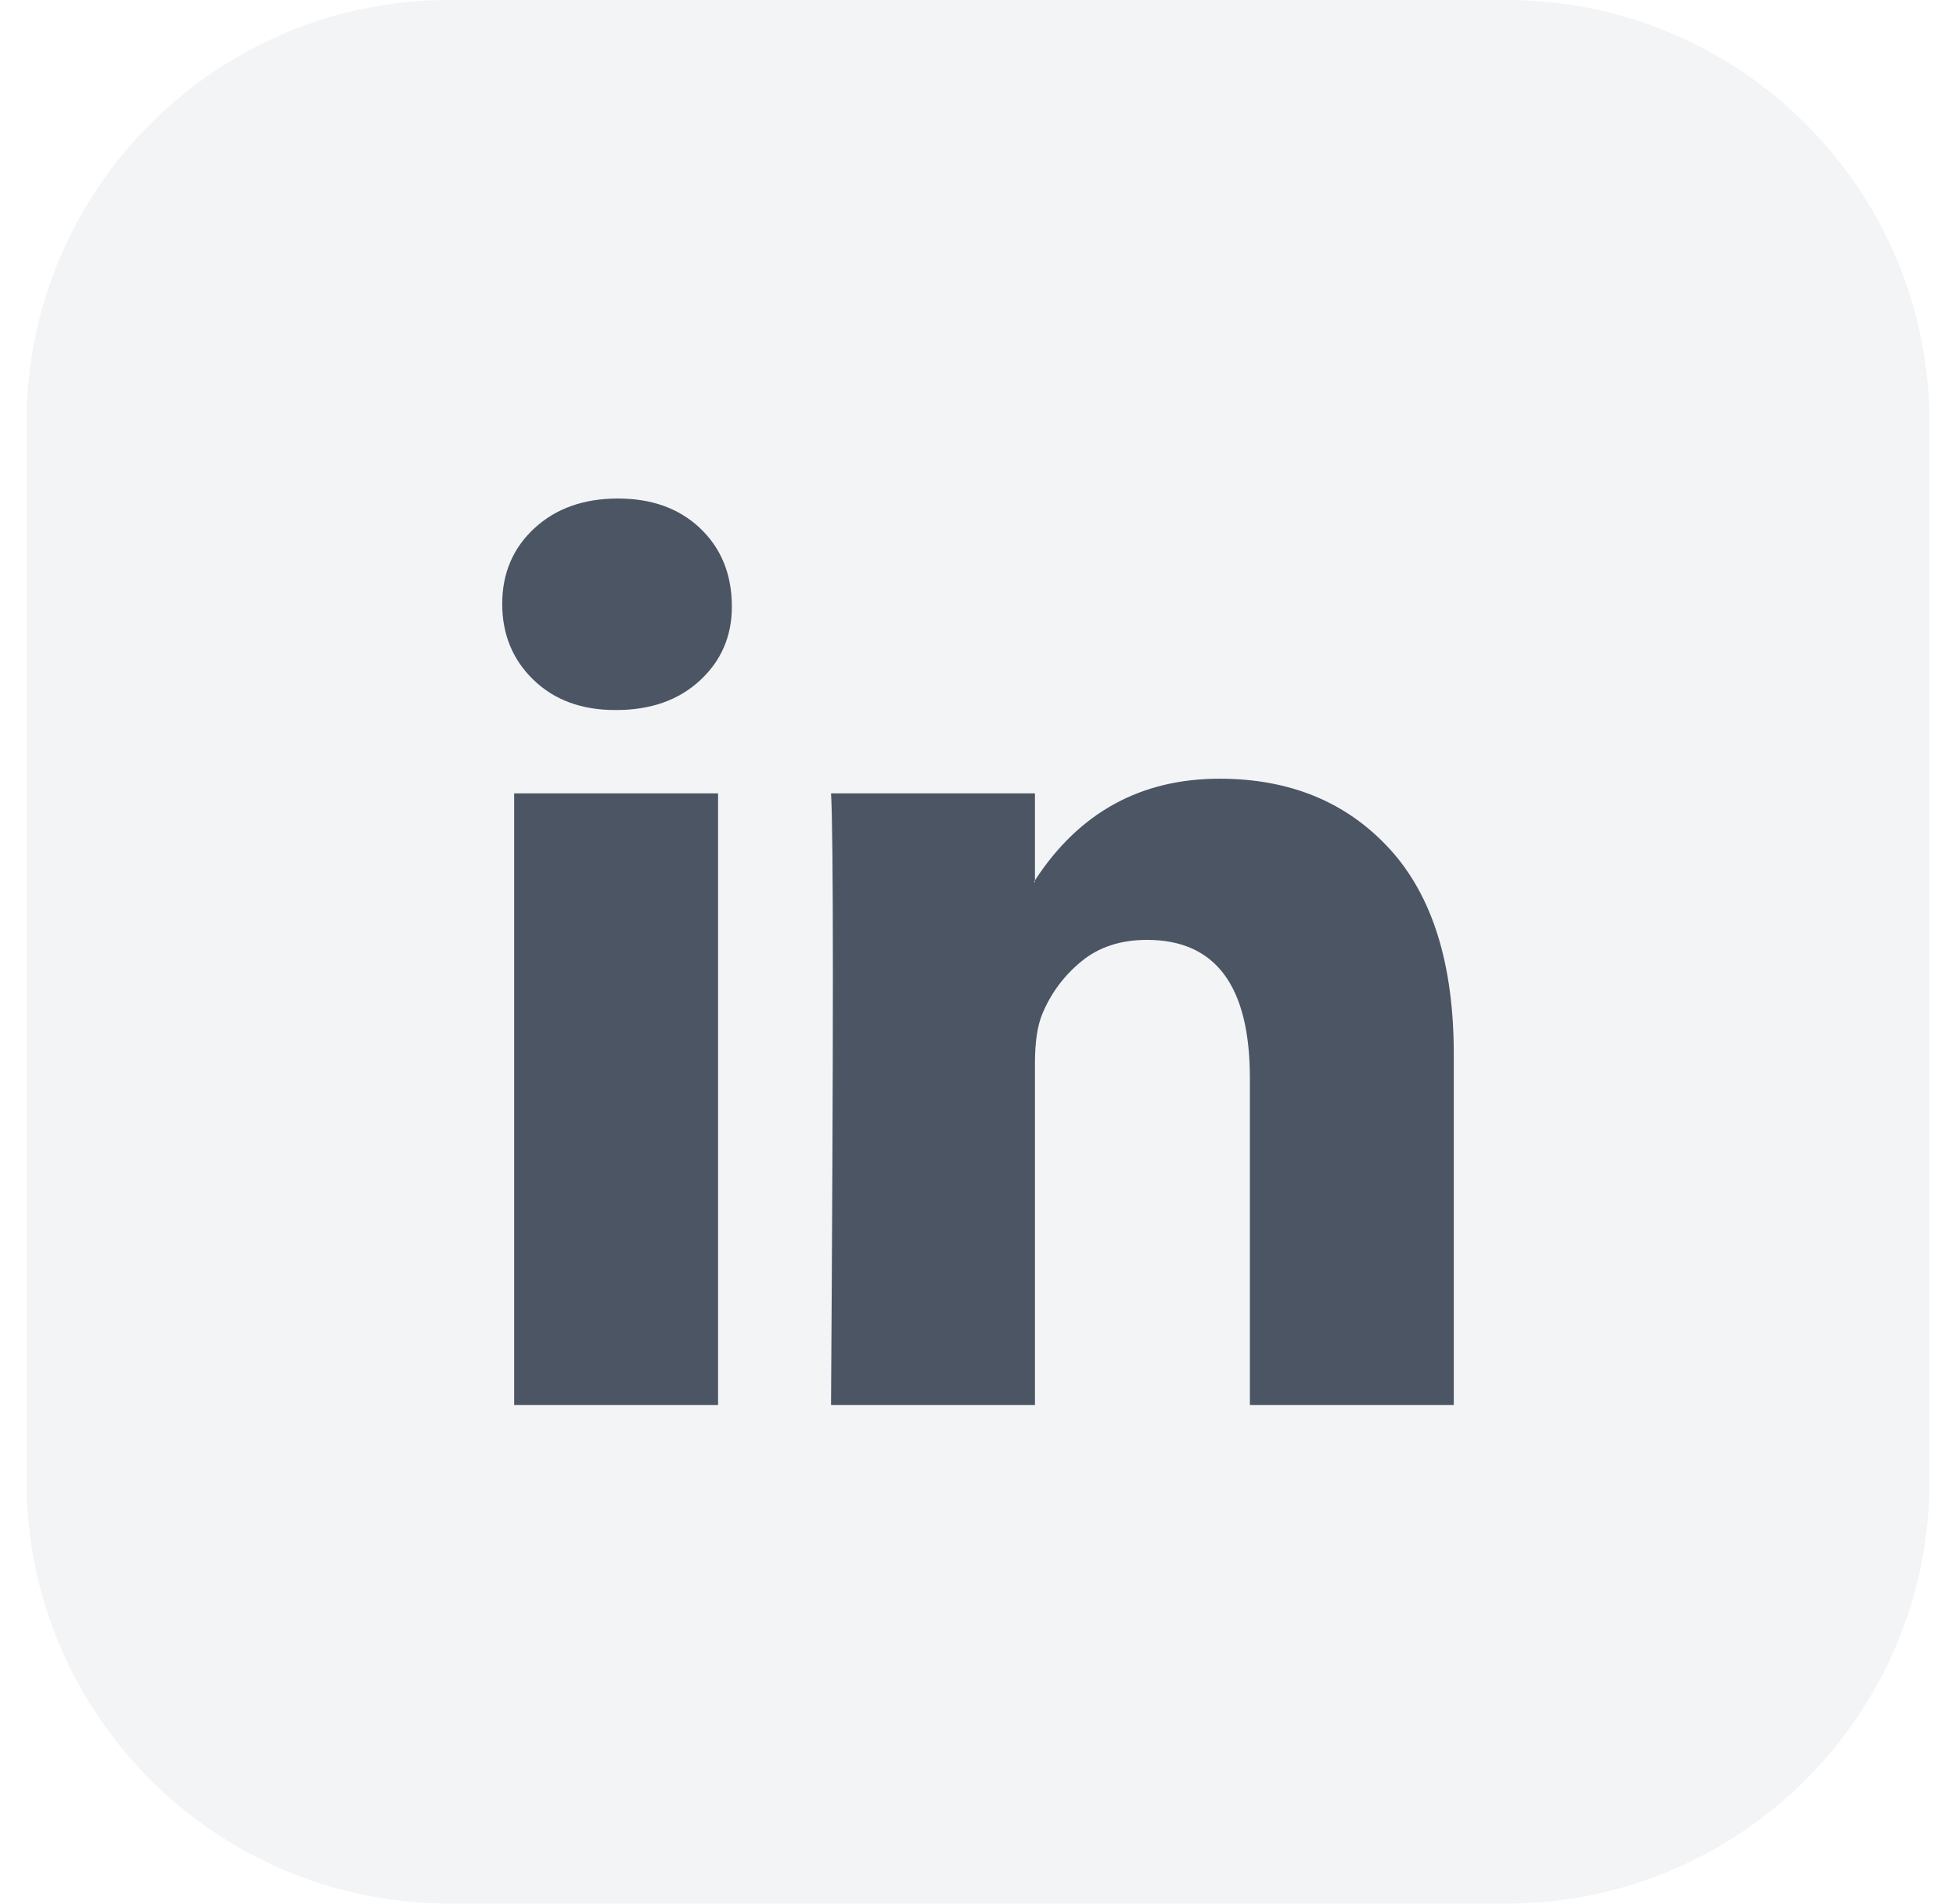
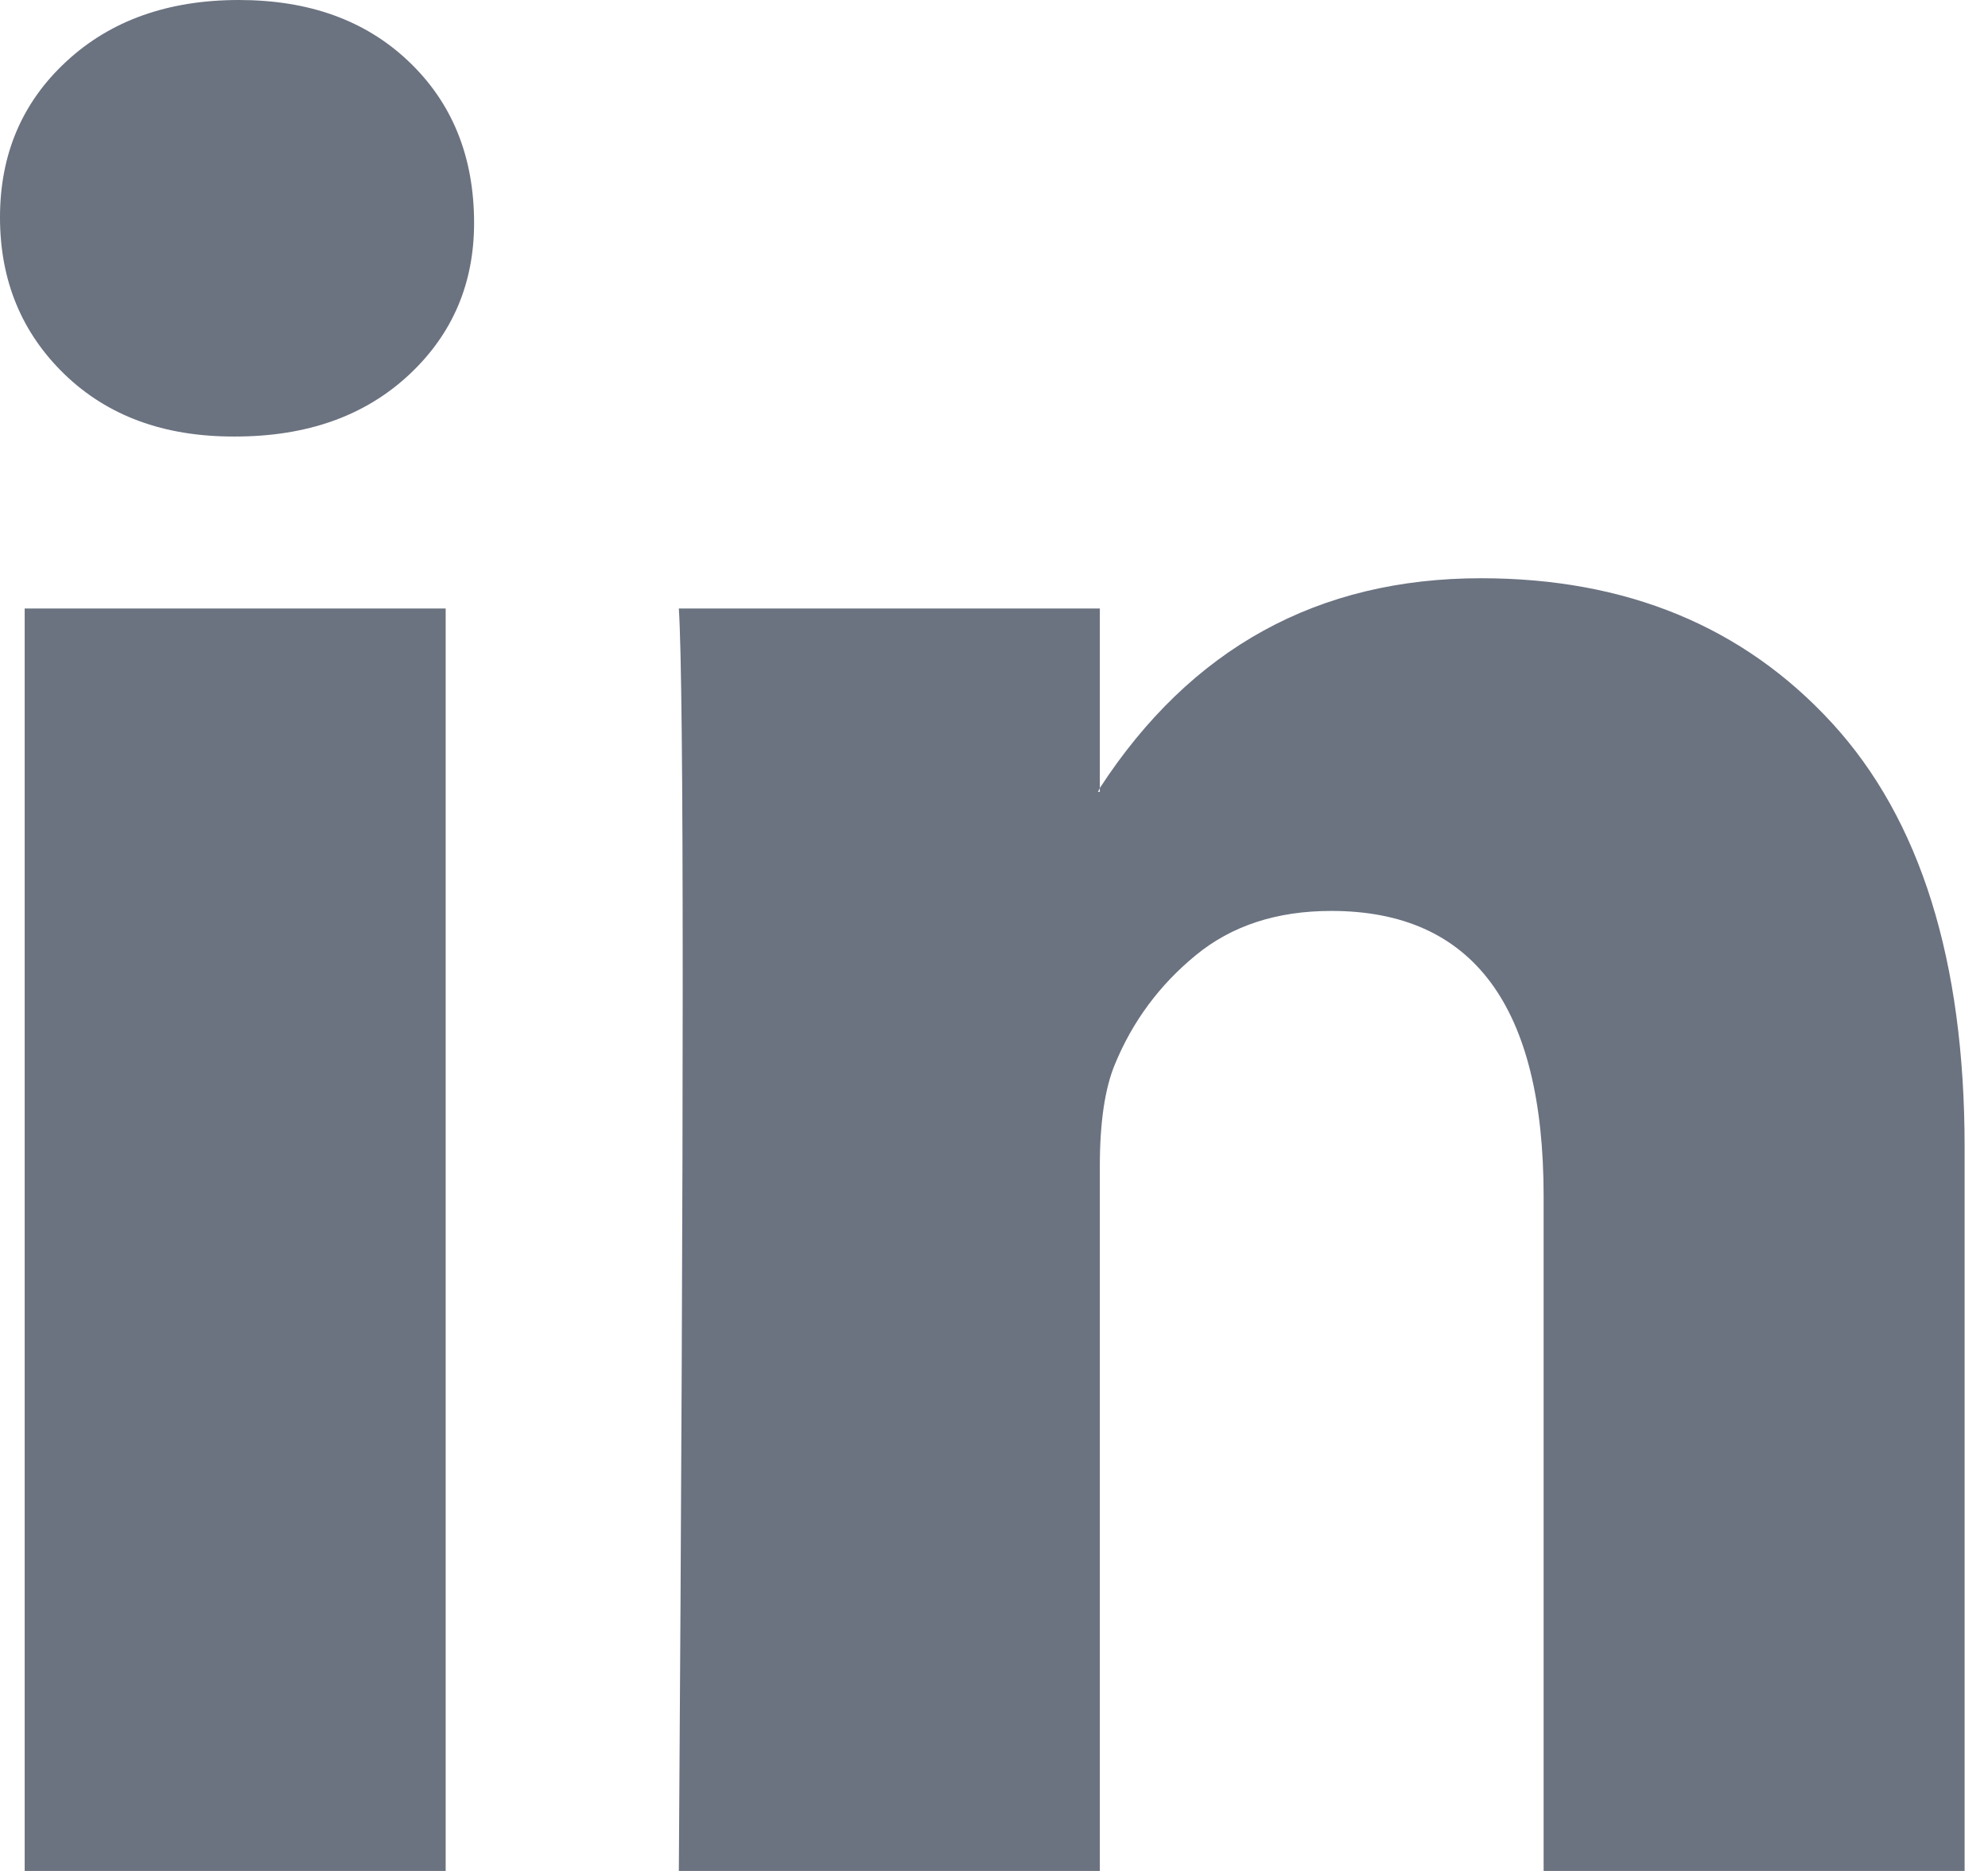
- <svg xmlns="http://www.w3.org/2000/svg" width="37" height="36" viewBox="0 0 37 36" fill="none">
-   <g id="Social Media Icon Square/LinkedIn">
-     <g id="Group 73">
-       <rect id="Social Media Icon" x="0.5" width="36" height="36" rx="8" fill="#F3F4F6" />
-       <path id="LinkedIn" d="M9.5 11.42C9.5 10.843 9.703 10.366 10.108 9.991C10.514 9.616 11.04 9.428 11.689 9.428C12.326 9.428 12.842 9.613 13.236 9.983C13.641 10.364 13.844 10.86 13.844 11.472C13.844 12.026 13.647 12.488 13.253 12.857C12.848 13.238 12.315 13.428 11.654 13.428H11.637C11 13.428 10.485 13.238 10.091 12.857C9.697 12.476 9.5 11.997 9.5 11.42ZM9.726 26.571V15.004H13.583V26.571H9.726ZM15.72 26.571H19.577V20.112C19.577 19.708 19.624 19.397 19.716 19.177C19.878 18.785 20.125 18.453 20.455 18.182C20.785 17.91 21.199 17.775 21.697 17.775C22.994 17.775 23.643 18.646 23.643 20.39V26.571H27.5V19.939C27.5 18.231 27.095 16.935 26.284 16.052C25.473 15.169 24.401 14.727 23.07 14.727C21.575 14.727 20.411 15.368 19.577 16.649V16.684H19.56L19.577 16.649V15.004H15.72C15.743 15.374 15.755 16.522 15.755 18.45C15.755 20.378 15.743 23.085 15.72 26.571Z" fill="#4B5563" />
-     </g>
-   </g>
+ <svg xmlns="http://www.w3.org/2000/svg" width="17" height="16" viewBox="0 0 17 16" fill="none">
+   <path id="LinkedIn" d="M0 1.859C0 1.32 0.189 0.875 0.568 0.525C0.946 0.175 1.438 0 2.043 0C2.638 0 3.119 0.172 3.486 0.517C3.865 0.873 4.054 1.336 4.054 1.907C4.054 2.424 3.87 2.855 3.503 3.2C3.124 3.556 2.627 3.733 2.011 3.733H1.995C1.4 3.733 0.919 3.556 0.551 3.2C0.184 2.844 0 2.397 0 1.859ZM0.211 16V5.204H3.811V16H0.211ZM5.805 16H9.405V9.972C9.405 9.595 9.449 9.304 9.535 9.099C9.686 8.733 9.916 8.423 10.224 8.17C10.532 7.916 10.919 7.79 11.384 7.79C12.595 7.79 13.2 8.603 13.2 10.23V16H16.8V9.81C16.8 8.215 16.422 7.006 15.665 6.182C14.908 5.358 13.908 4.945 12.665 4.945C11.27 4.945 10.184 5.543 9.405 6.739V6.772H9.389L9.405 6.739V5.204H5.805C5.827 5.549 5.838 6.621 5.838 8.42C5.838 10.22 5.827 12.746 5.805 16Z" fill="#6B7280" />
</svg>
